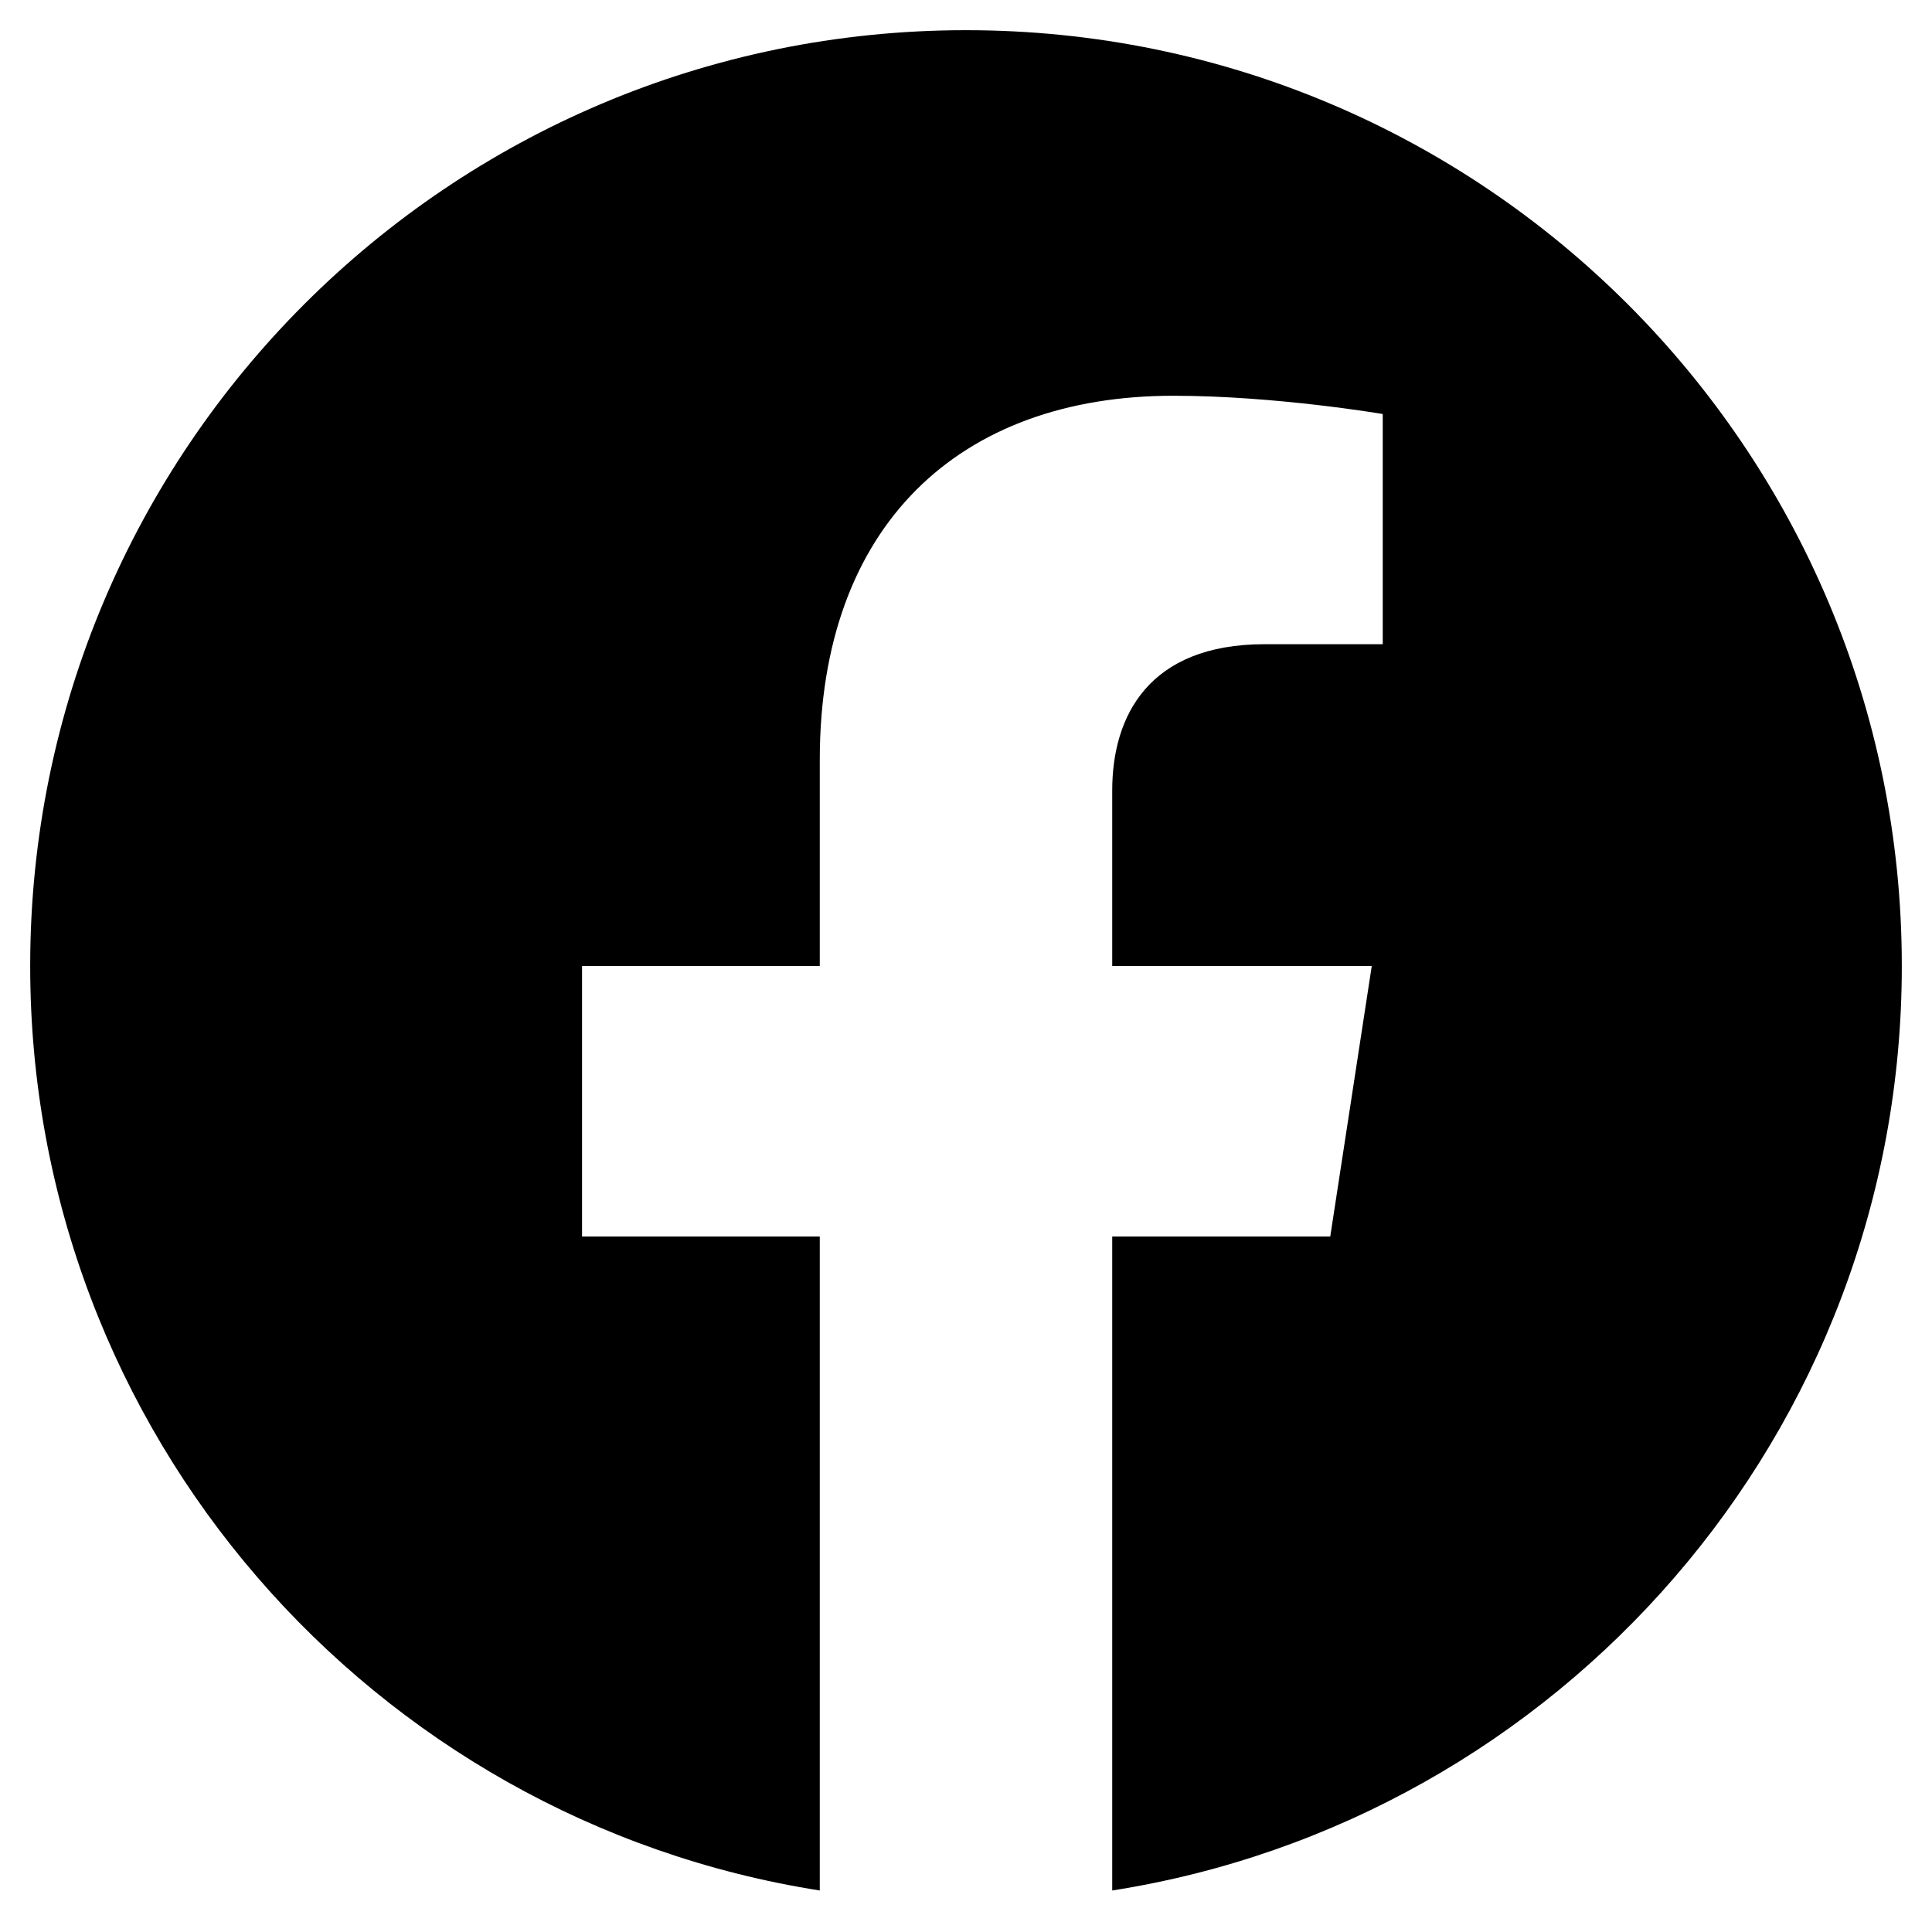
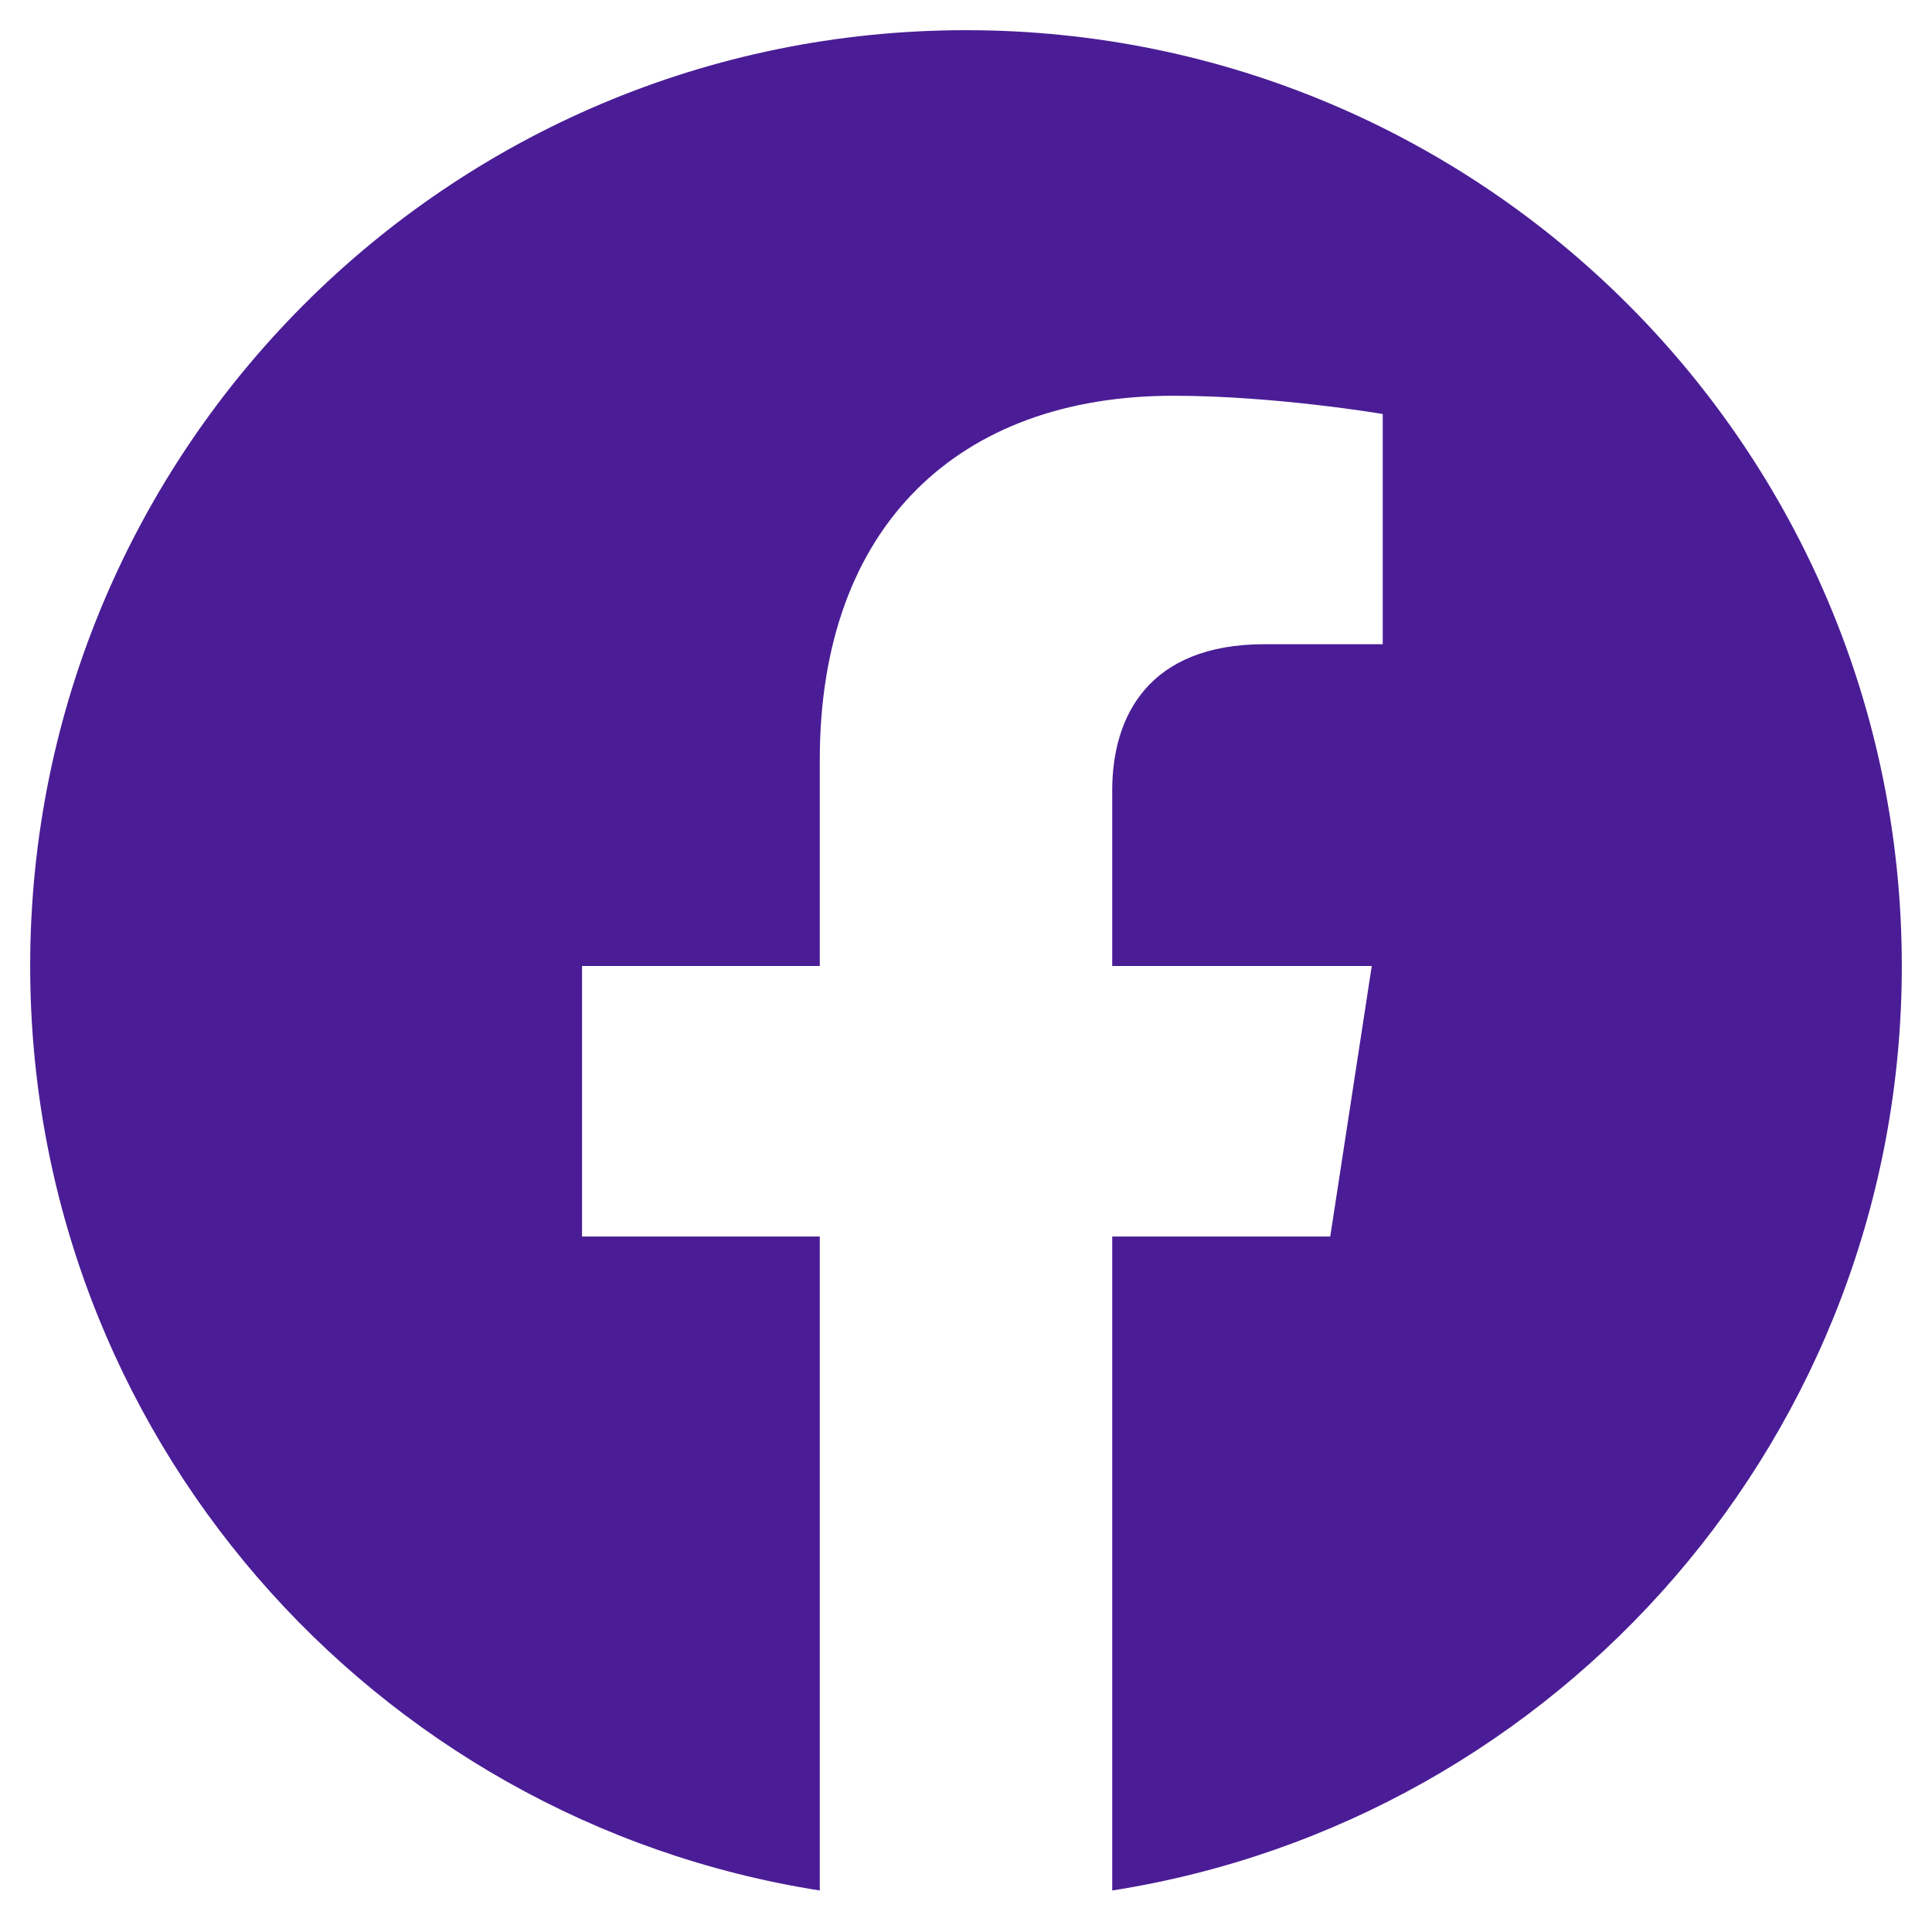
<svg xmlns="http://www.w3.org/2000/svg" aria-hidden="true" focusable="false" data-prefix="fab" data-icon="facebook" class="svg-inline--fa fa-facebook fa-w-16" role="img" viewBox="0 0 512 512">
-   <path fill="currentColor" d="M504 256C504 119 393 8 256 8S8 119 8 256c0 123.78 90.69 226.38 209.25 245V327.69h-63V256h63v-54.64c0-62.15 37-96.48 93.67-96.48 27.14 0 55.52 4.84 55.52 4.84v61h-31.28c-30.8 0-40.41 19.12-40.41 38.73V256h68.78l-11 71.69h-57.78V501C413.31 482.38 504 379.78 504 256z" />
+   <path fill="rgba(74, 29, 150, 1)" d="M504 256C504 119 393 8 256 8S8 119 8 256c0 123.78 90.69 226.38 209.25 245V327.69h-63V256h63v-54.64c0-62.15 37-96.48 93.67-96.48 27.14 0 55.52 4.84 55.52 4.84v61h-31.28c-30.8 0-40.41 19.12-40.41 38.73V256h68.78l-11 71.69h-57.78V501C413.31 482.38 504 379.78 504 256z" />
</svg>
